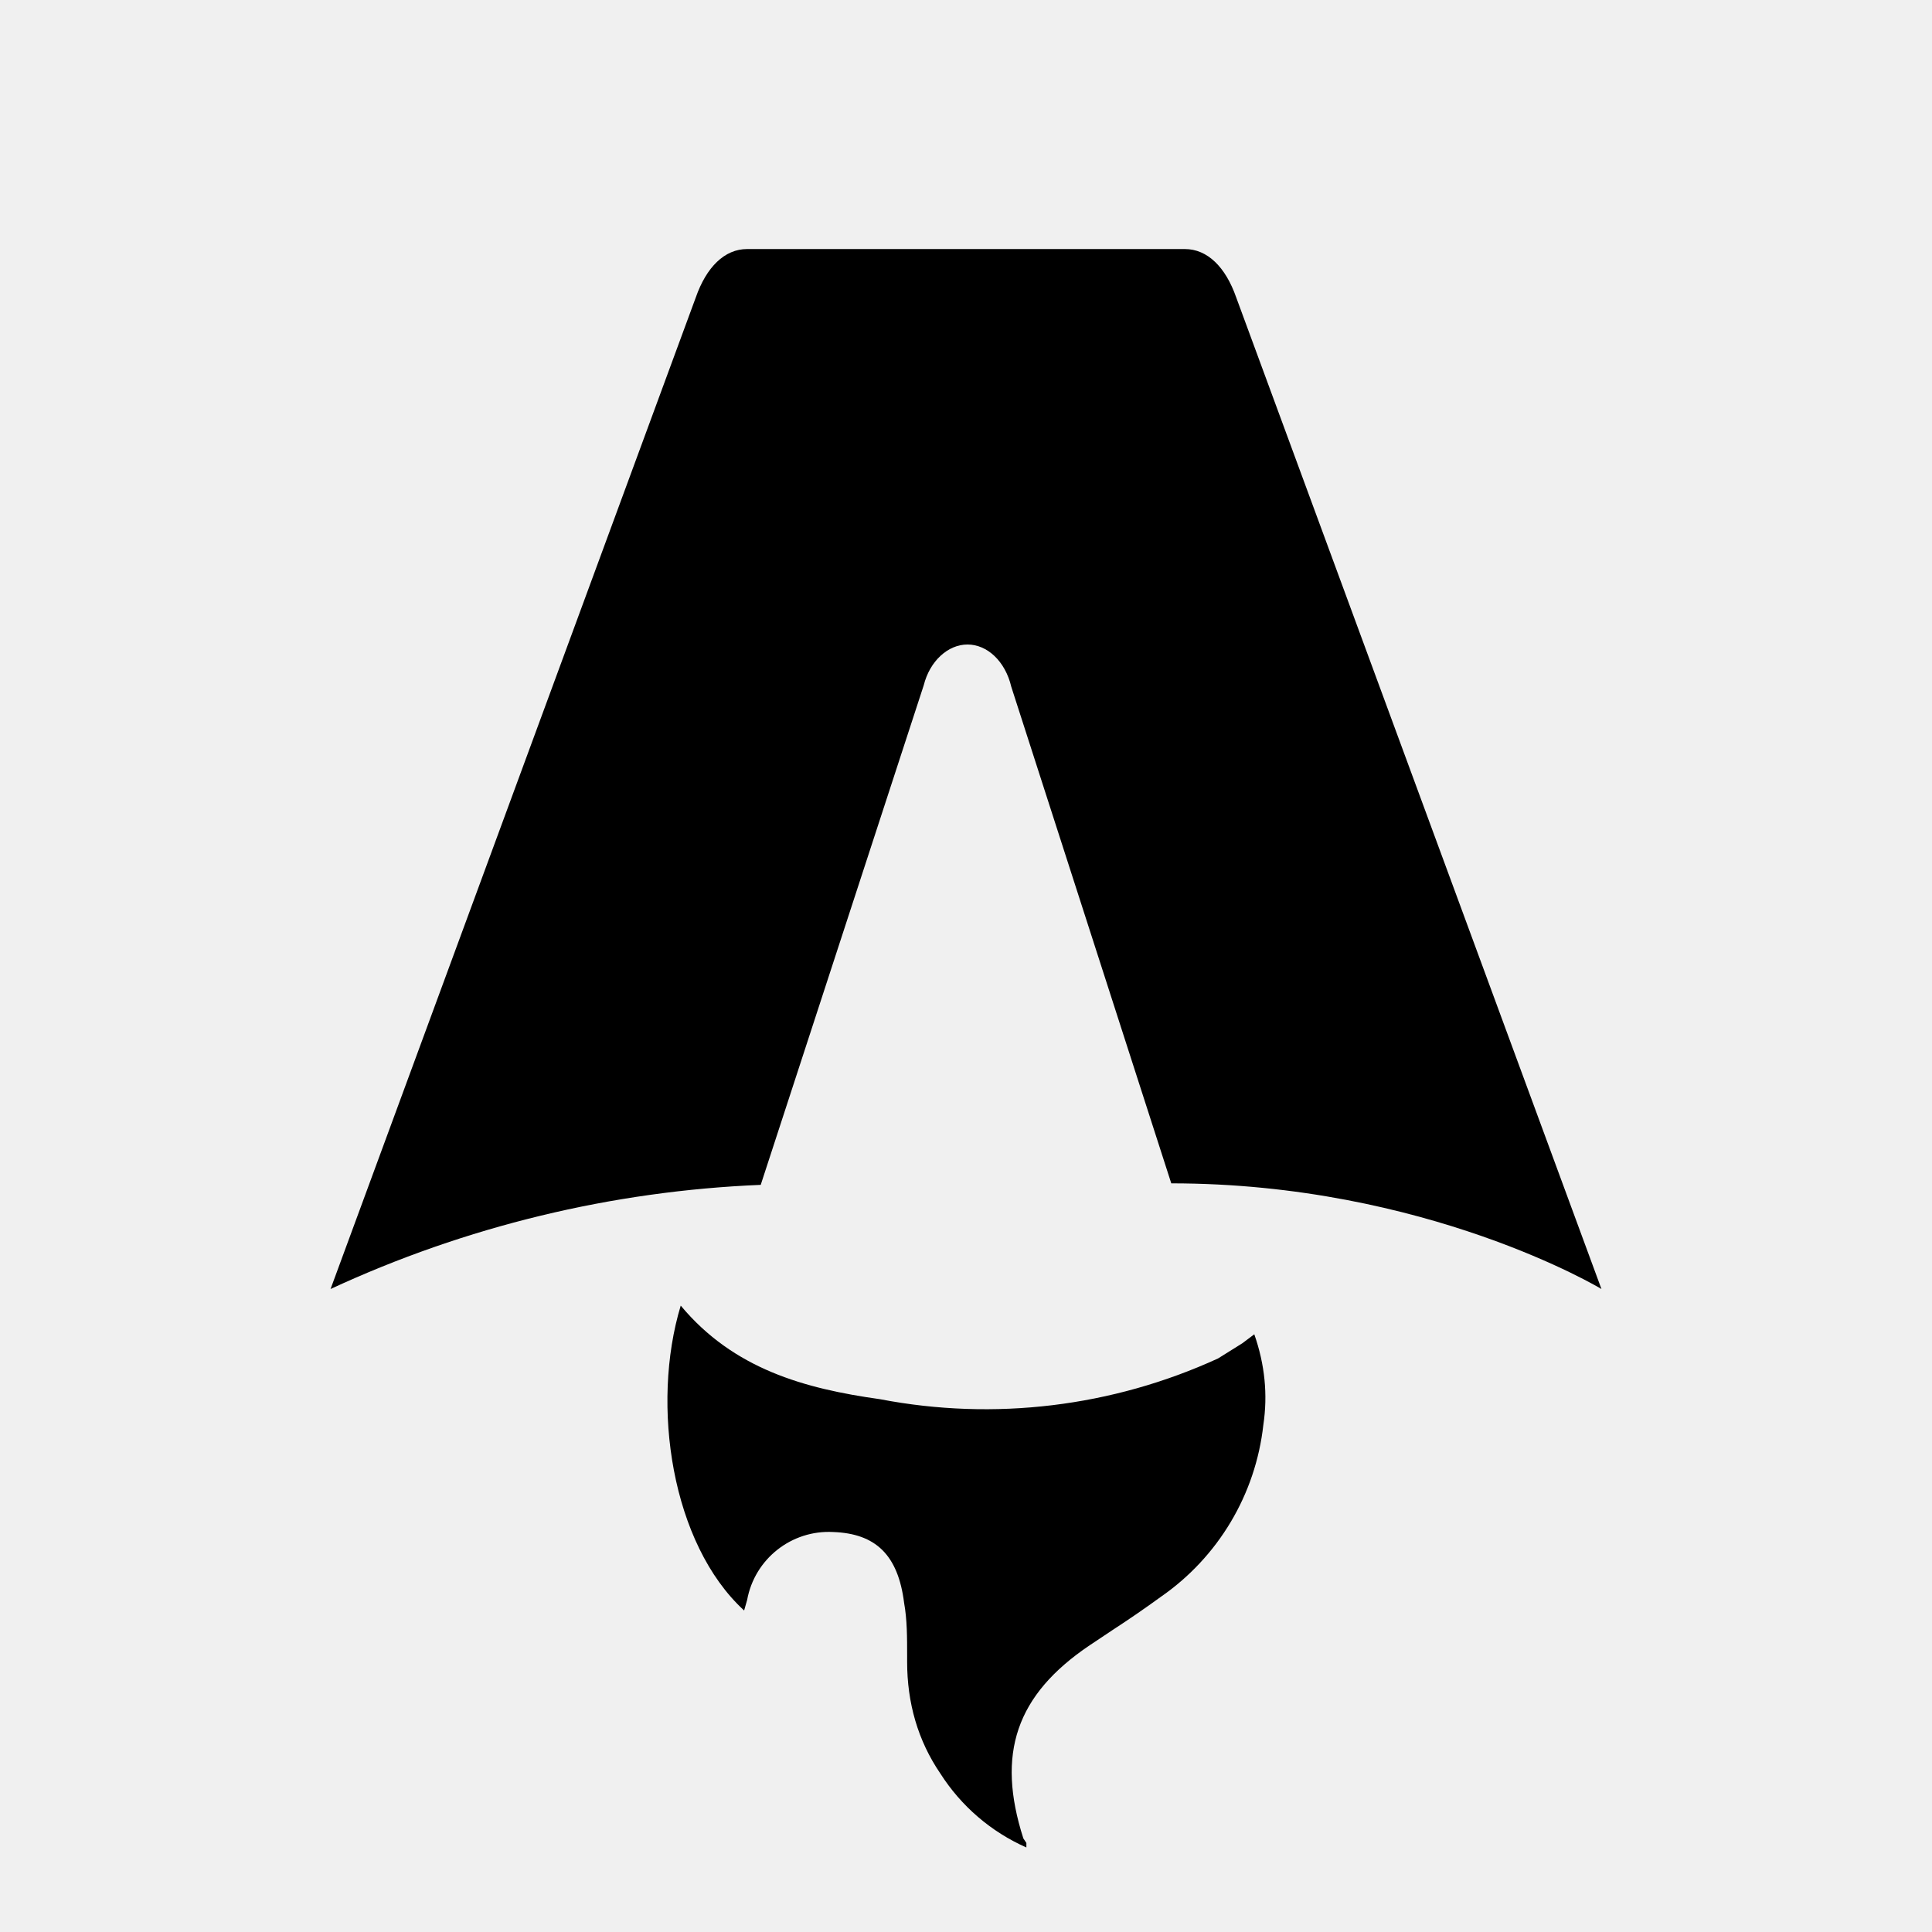
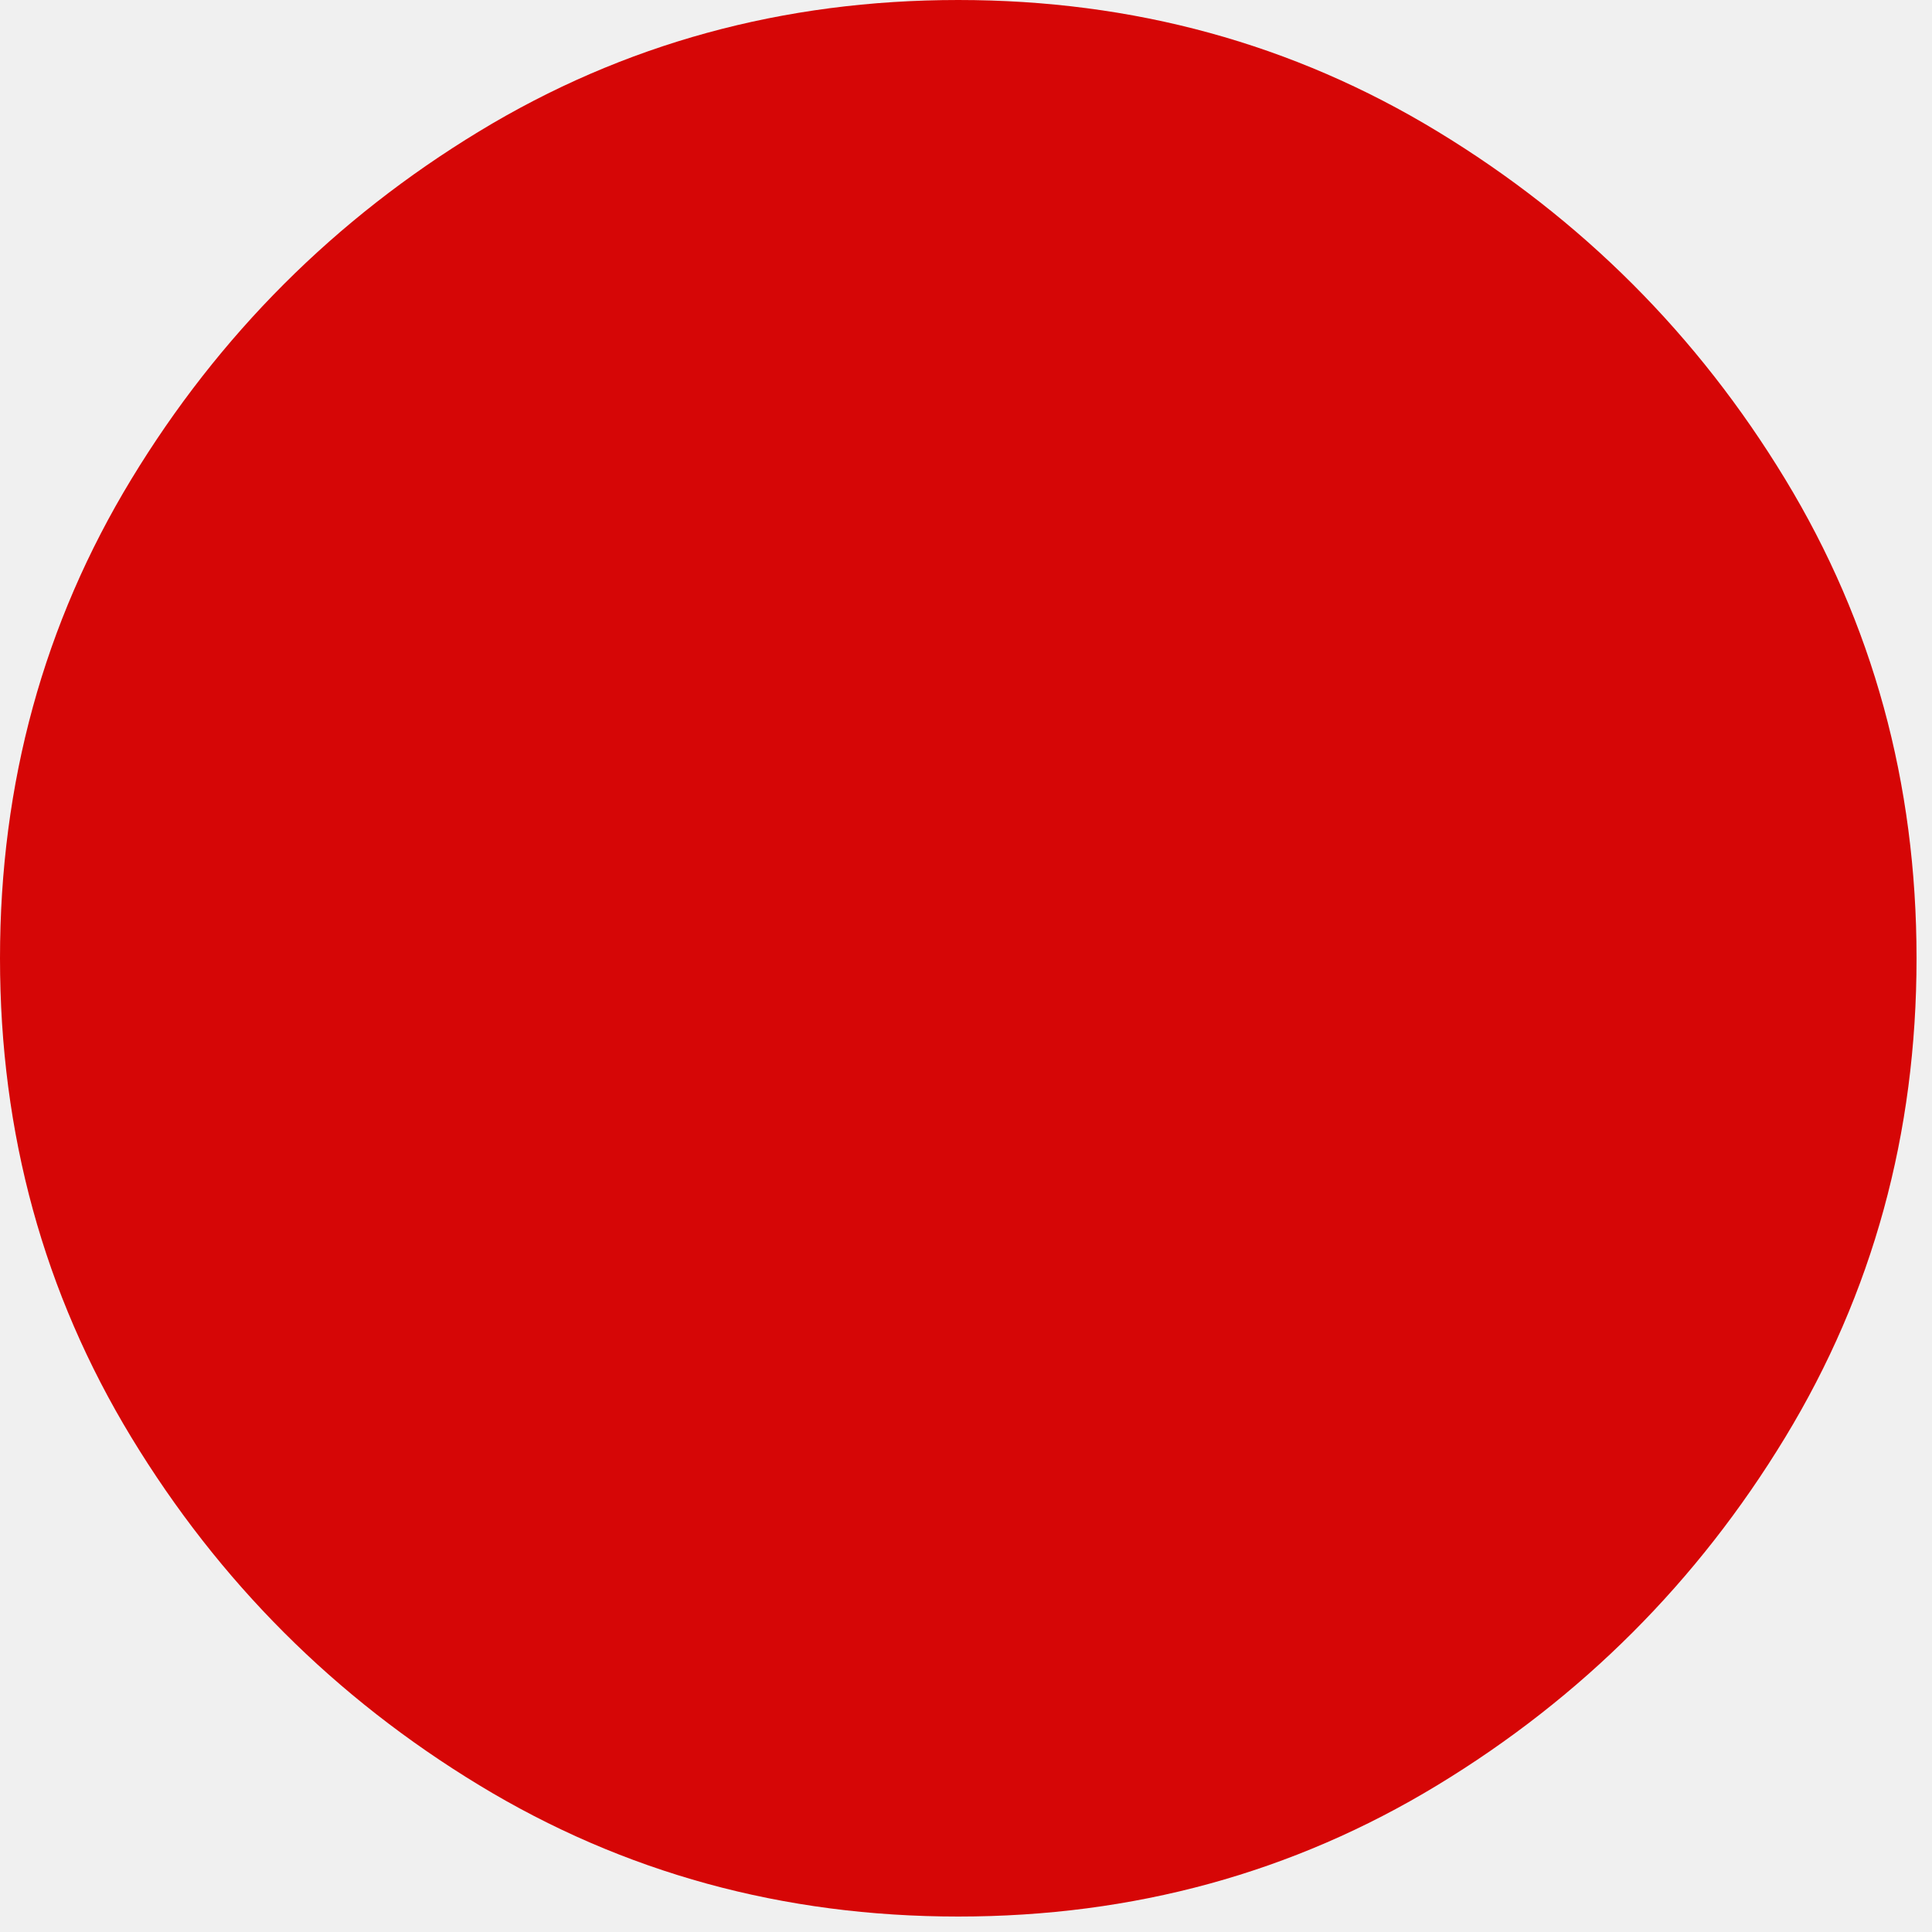
- <svg xmlns="http://www.w3.org/2000/svg" fill="none" viewBox="0 0 128 128">
-   <path d="M50.4 78.5a75.1 75.1 0 0 0-28.5 6.9l24.2-65.7c.7-2 1.9-3.2 3.4-3.2h29c1.5 0 2.7 1.2 3.4 3.2l24.2 65.7s-11.6-7-28.5-7L67 45.5c-.4-1.7-1.6-2.8-2.9-2.8-1.3 0-2.5 1.1-2.9 2.7L50.4 78.5Zm-1.1 28.2Zm-4.2-20.2c-2 6.6-.6 15.8 4.2 20.2a17.5 17.5 0 0 1 .2-.7 5.5 5.5 0 0 1 5.7-4.5c2.8.1 4.3 1.5 4.7 4.7.2 1.1.2 2.3.2 3.5v.4c0 2.7.7 5.2 2.2 7.4a13 13 0 0 0 5.7 4.9v-.3l-.2-.3c-1.8-5.6-.5-9.5 4.4-12.8l1.5-1a73 73 0 0 0 3.2-2.2 16 16 0 0 0 6.8-11.4c.3-2 .1-4-.6-6l-.8.6-1.6 1a37 37 0 0 1-22.4 2.7c-5-.7-9.7-2-13.2-6.2Z" />
-   <style>
-         path { fill: #000; }
-         @media (prefers-color-scheme: dark) {
-             path { fill: #FFF; }
-         }
-     </style>
+ <svg xmlns="http://www.w3.org/2000/svg" width="32" height="32" viewBox="0 0 32 32" fill="none">
+   <path d="M15.872 31.744C12.971 31.744 10.325 31.019 7.936 29.568C5.547 28.117 3.627 26.197 2.176 23.808C0.725 21.419 1.90735e-06 18.773 1.90735e-06 15.872C1.90735e-06 12.971 0.725 10.325 2.176 7.936C3.627 5.547 5.547 3.627 7.936 2.176C10.325 0.725 12.971 -7.62939e-06 15.872 -7.62939e-06C18.773 -7.62939e-06 21.419 0.725 23.808 2.176C26.197 3.627 28.117 5.547 29.568 7.936C31.019 10.325 31.744 12.971 31.744 15.872C31.744 18.773 31.019 21.419 29.568 23.808C28.117 26.197 26.197 28.117 23.808 29.568C21.419 31.019 18.773 31.744 15.872 31.744Z" fill="#D60606" />
</svg>
